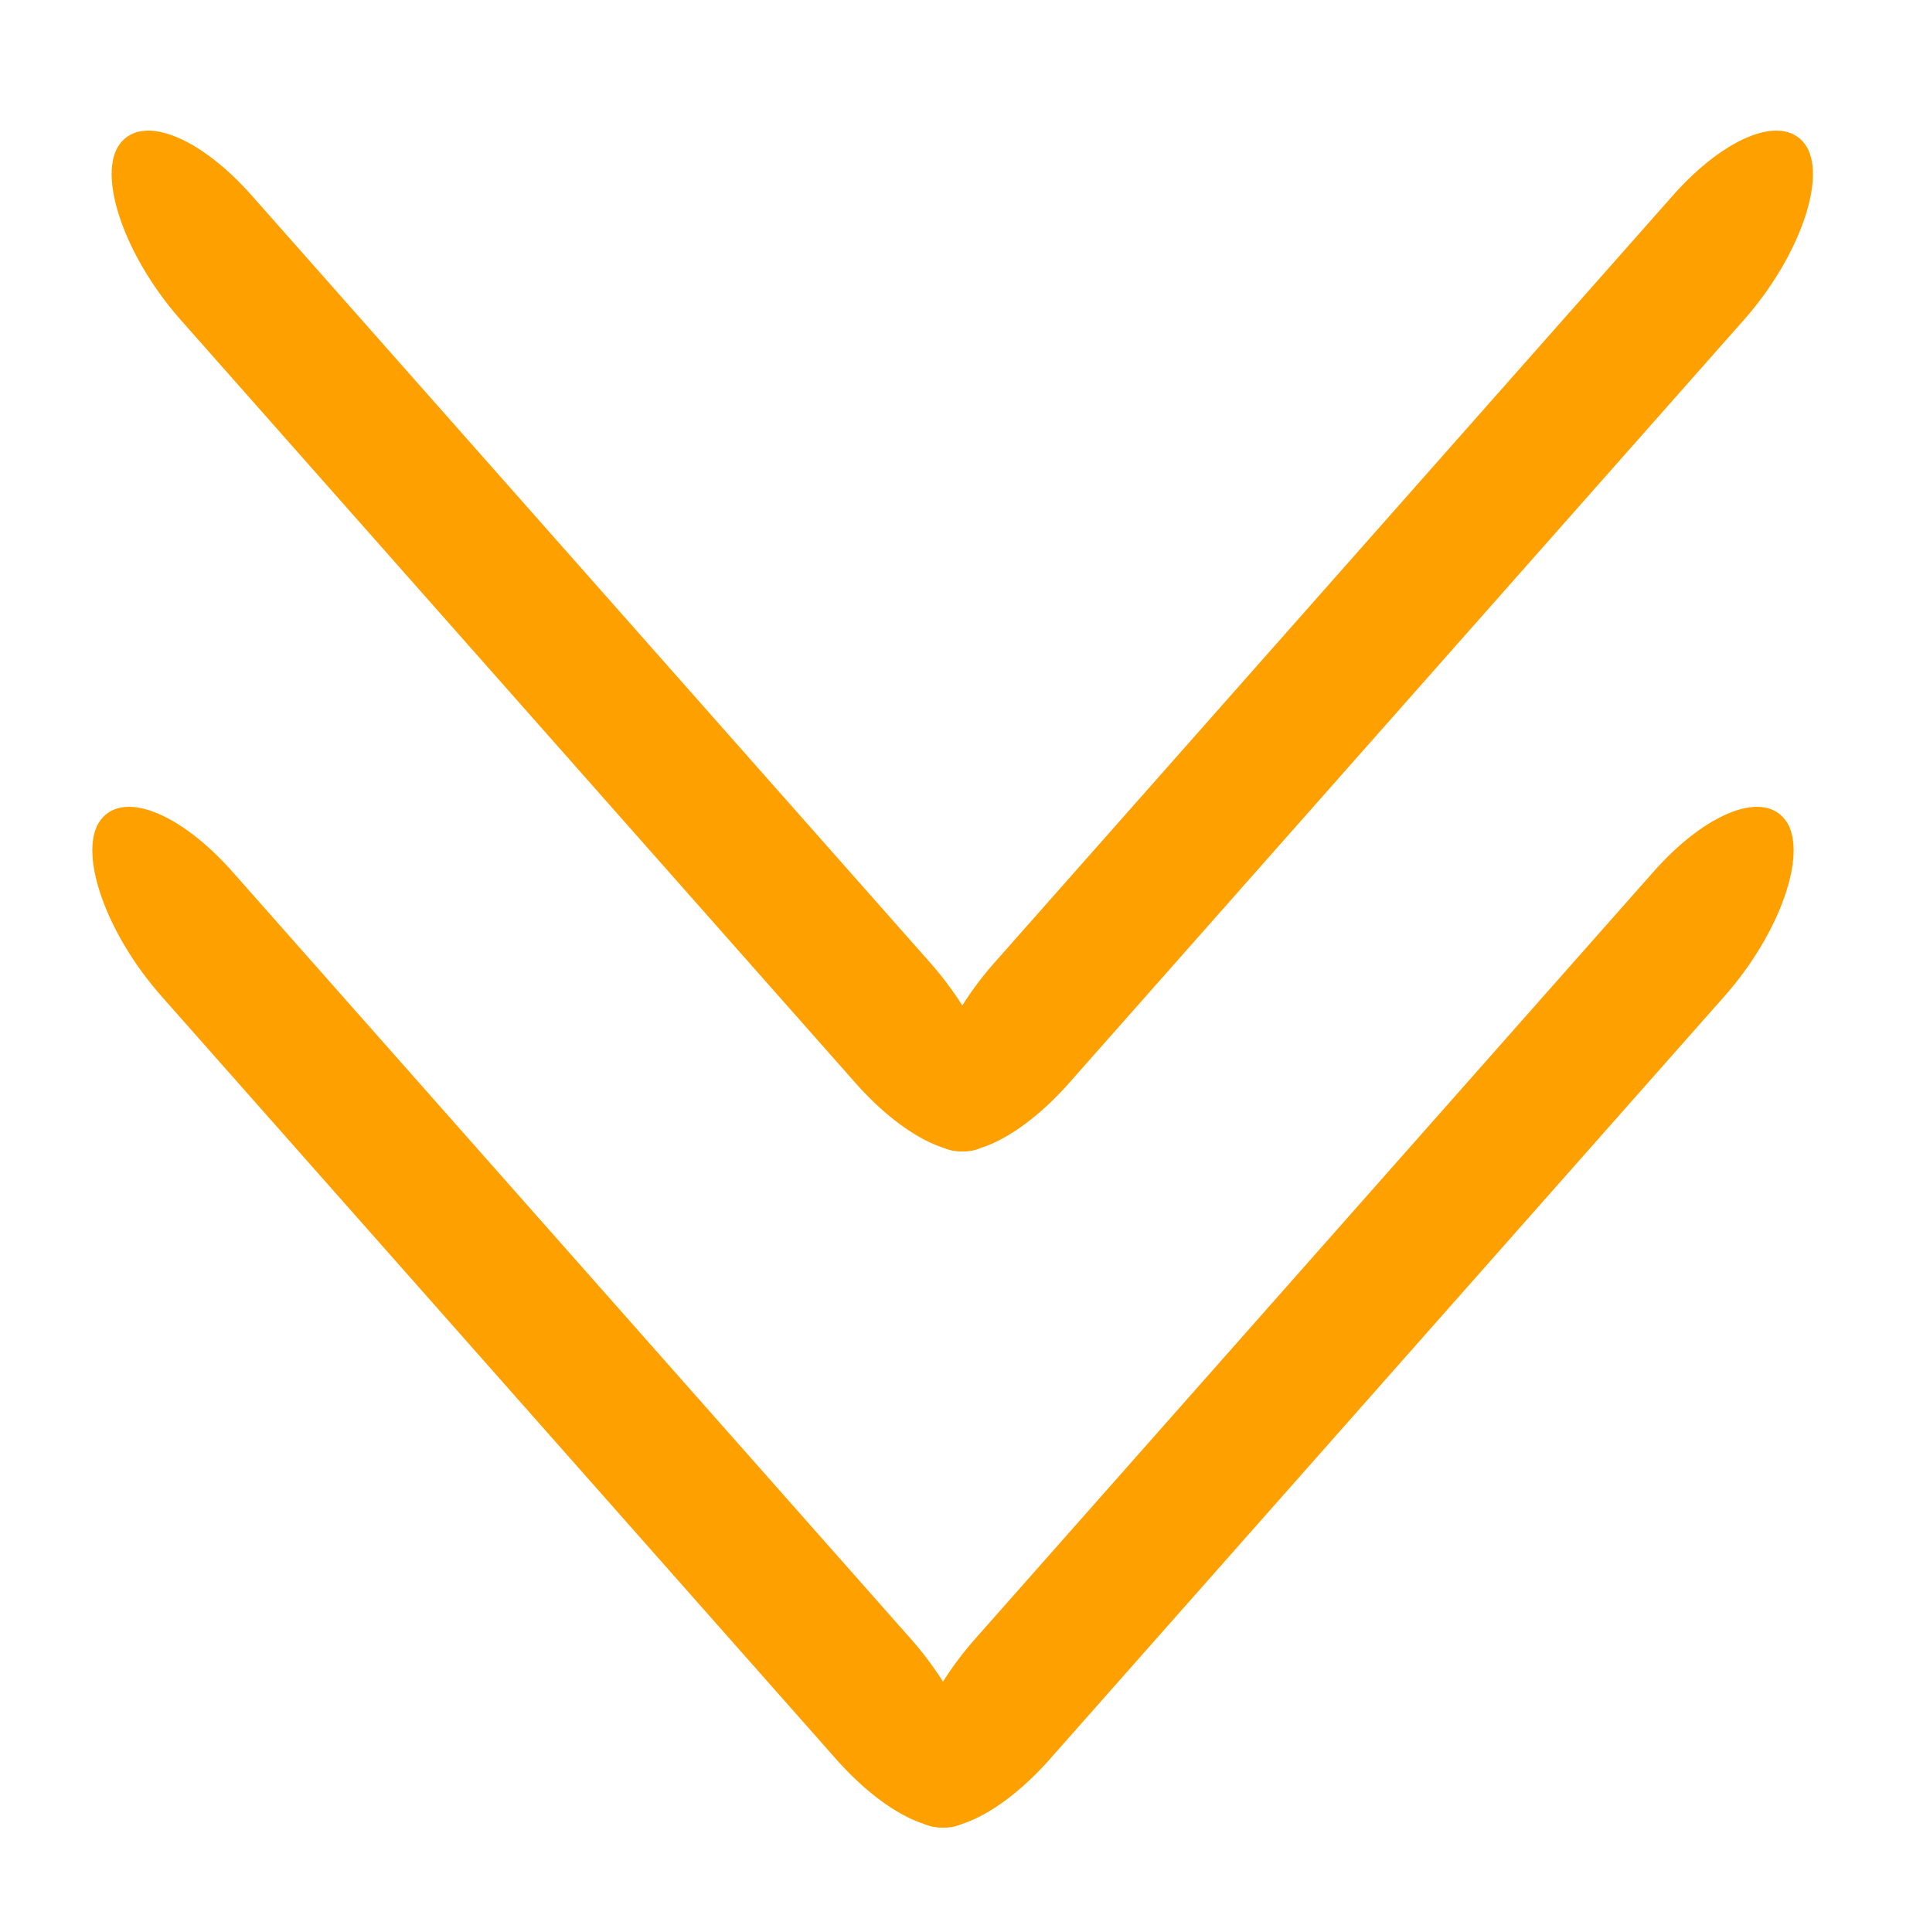
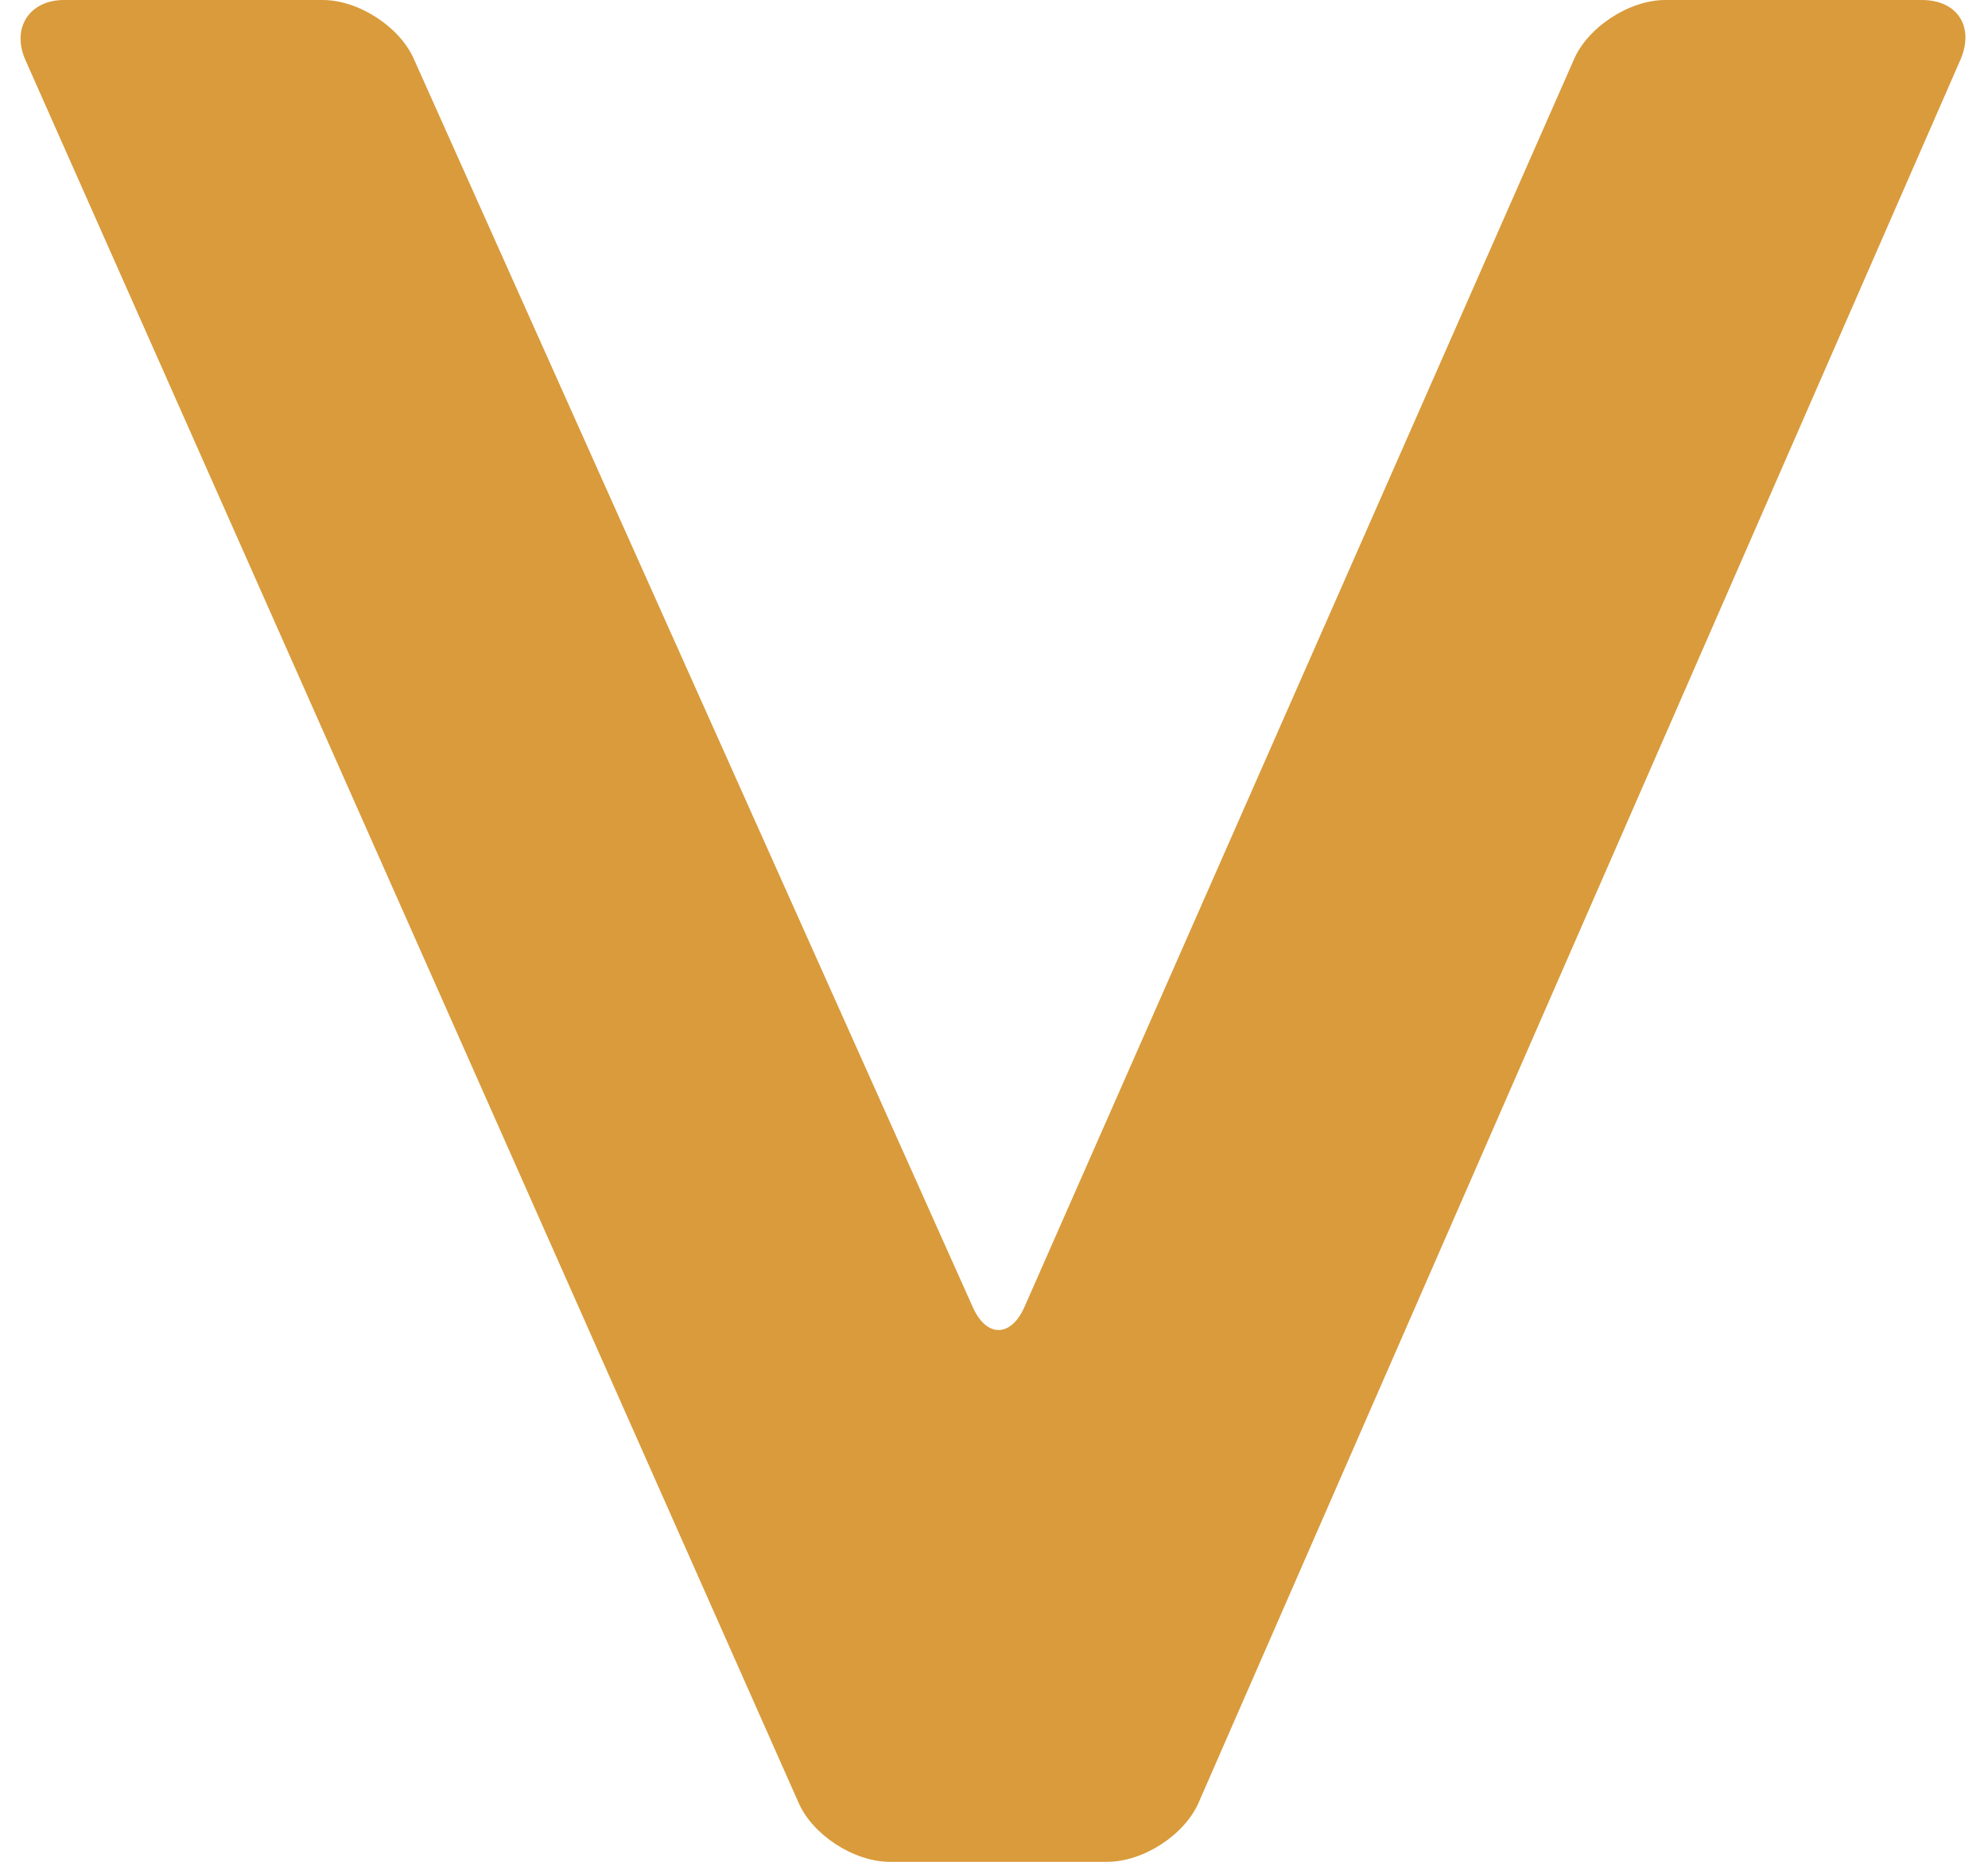
- <svg xmlns="http://www.w3.org/2000/svg" version="1.1" id="Layer_1" x="0px" y="0px" viewBox="285 173 99 100" style="enable-background:new 285 173 99 100;" xml:space="preserve">
+ <svg xmlns="http://www.w3.org/2000/svg" version="1.1" id="Lager_1" x="0px" y="0px" viewBox="0 0 86.9 81.4" style="enable-background:new 0 0 86.9 81.4;" xml:space="preserve">
  <style type="text/css">
- 	.st0{fill:#FEA100;}
+ 	.st0{fill:#D99B3B;}
</style>
  <g>
    <g>
-       <path class="st0" d="M298.1,183.2l35.1,39.7c2.8,3.2,4.2,7.2,3.2,8.9l0,0c-1,1.7-4.1,0.6-7-2.6l-35.1-39.7    c-2.8-3.2-4.2-7.2-3.2-8.9l0,0C292.2,178.8,295.3,180,298.1,183.2z" />
-     </g>
-     <g>
-       <path class="st0" d="M371.5,183.2l-35.1,39.7c-2.8,3.2-4.2,7.2-3.2,8.9l0,0c1,1.7,4.1,0.6,7-2.6l35.1-39.7    c2.8-3.2,4.2-7.2,3.2-8.9l0,0C377.4,178.8,374.3,180,371.5,183.2z" />
-     </g>
-   </g>
-   <g>
-     <g>
-       <path class="st0" d="M297.1,218.2l35.1,39.7c2.8,3.2,4.2,7.2,3.2,8.9l0,0c-1,1.7-4.1,0.6-7-2.6l-35.1-39.7    c-2.8-3.2-4.2-7.2-3.2-8.9l0,0C291.2,213.8,294.3,215,297.1,218.2z" />
-     </g>
-     <g>
-       <path class="st0" d="M370.5,218.2l-35.1,39.7c-2.8,3.2-4.2,7.2-3.2,8.9l0,0c1,1.7,4.1,0.6,7-2.6l35.1-39.7    c2.8-3.2,4.2-7.2,3.2-8.9l0,0C376.4,213.8,373.3,215,370.5,218.2z" />
+       <g>
+         <path class="st0" d="M52.4,78.8c-0.6,1.4-2.4,2.6-4,2.6h-9.5c-1.6,0-3.4-1.2-4-2.6L1.1,2.6C0.5,1.2,1.3,0,2.8,0l11.3,0     c1.6,0,3.4,1.2,4,2.6l24.4,54.5c0.6,1.4,1.7,1.4,2.3,0L68.8,2.6c0.6-1.4,2.4-2.6,4-2.6L84,0c1.6,0,2.3,1.2,1.7,2.6L52.4,78.8z" />
+       </g>
    </g>
  </g>
</svg>
